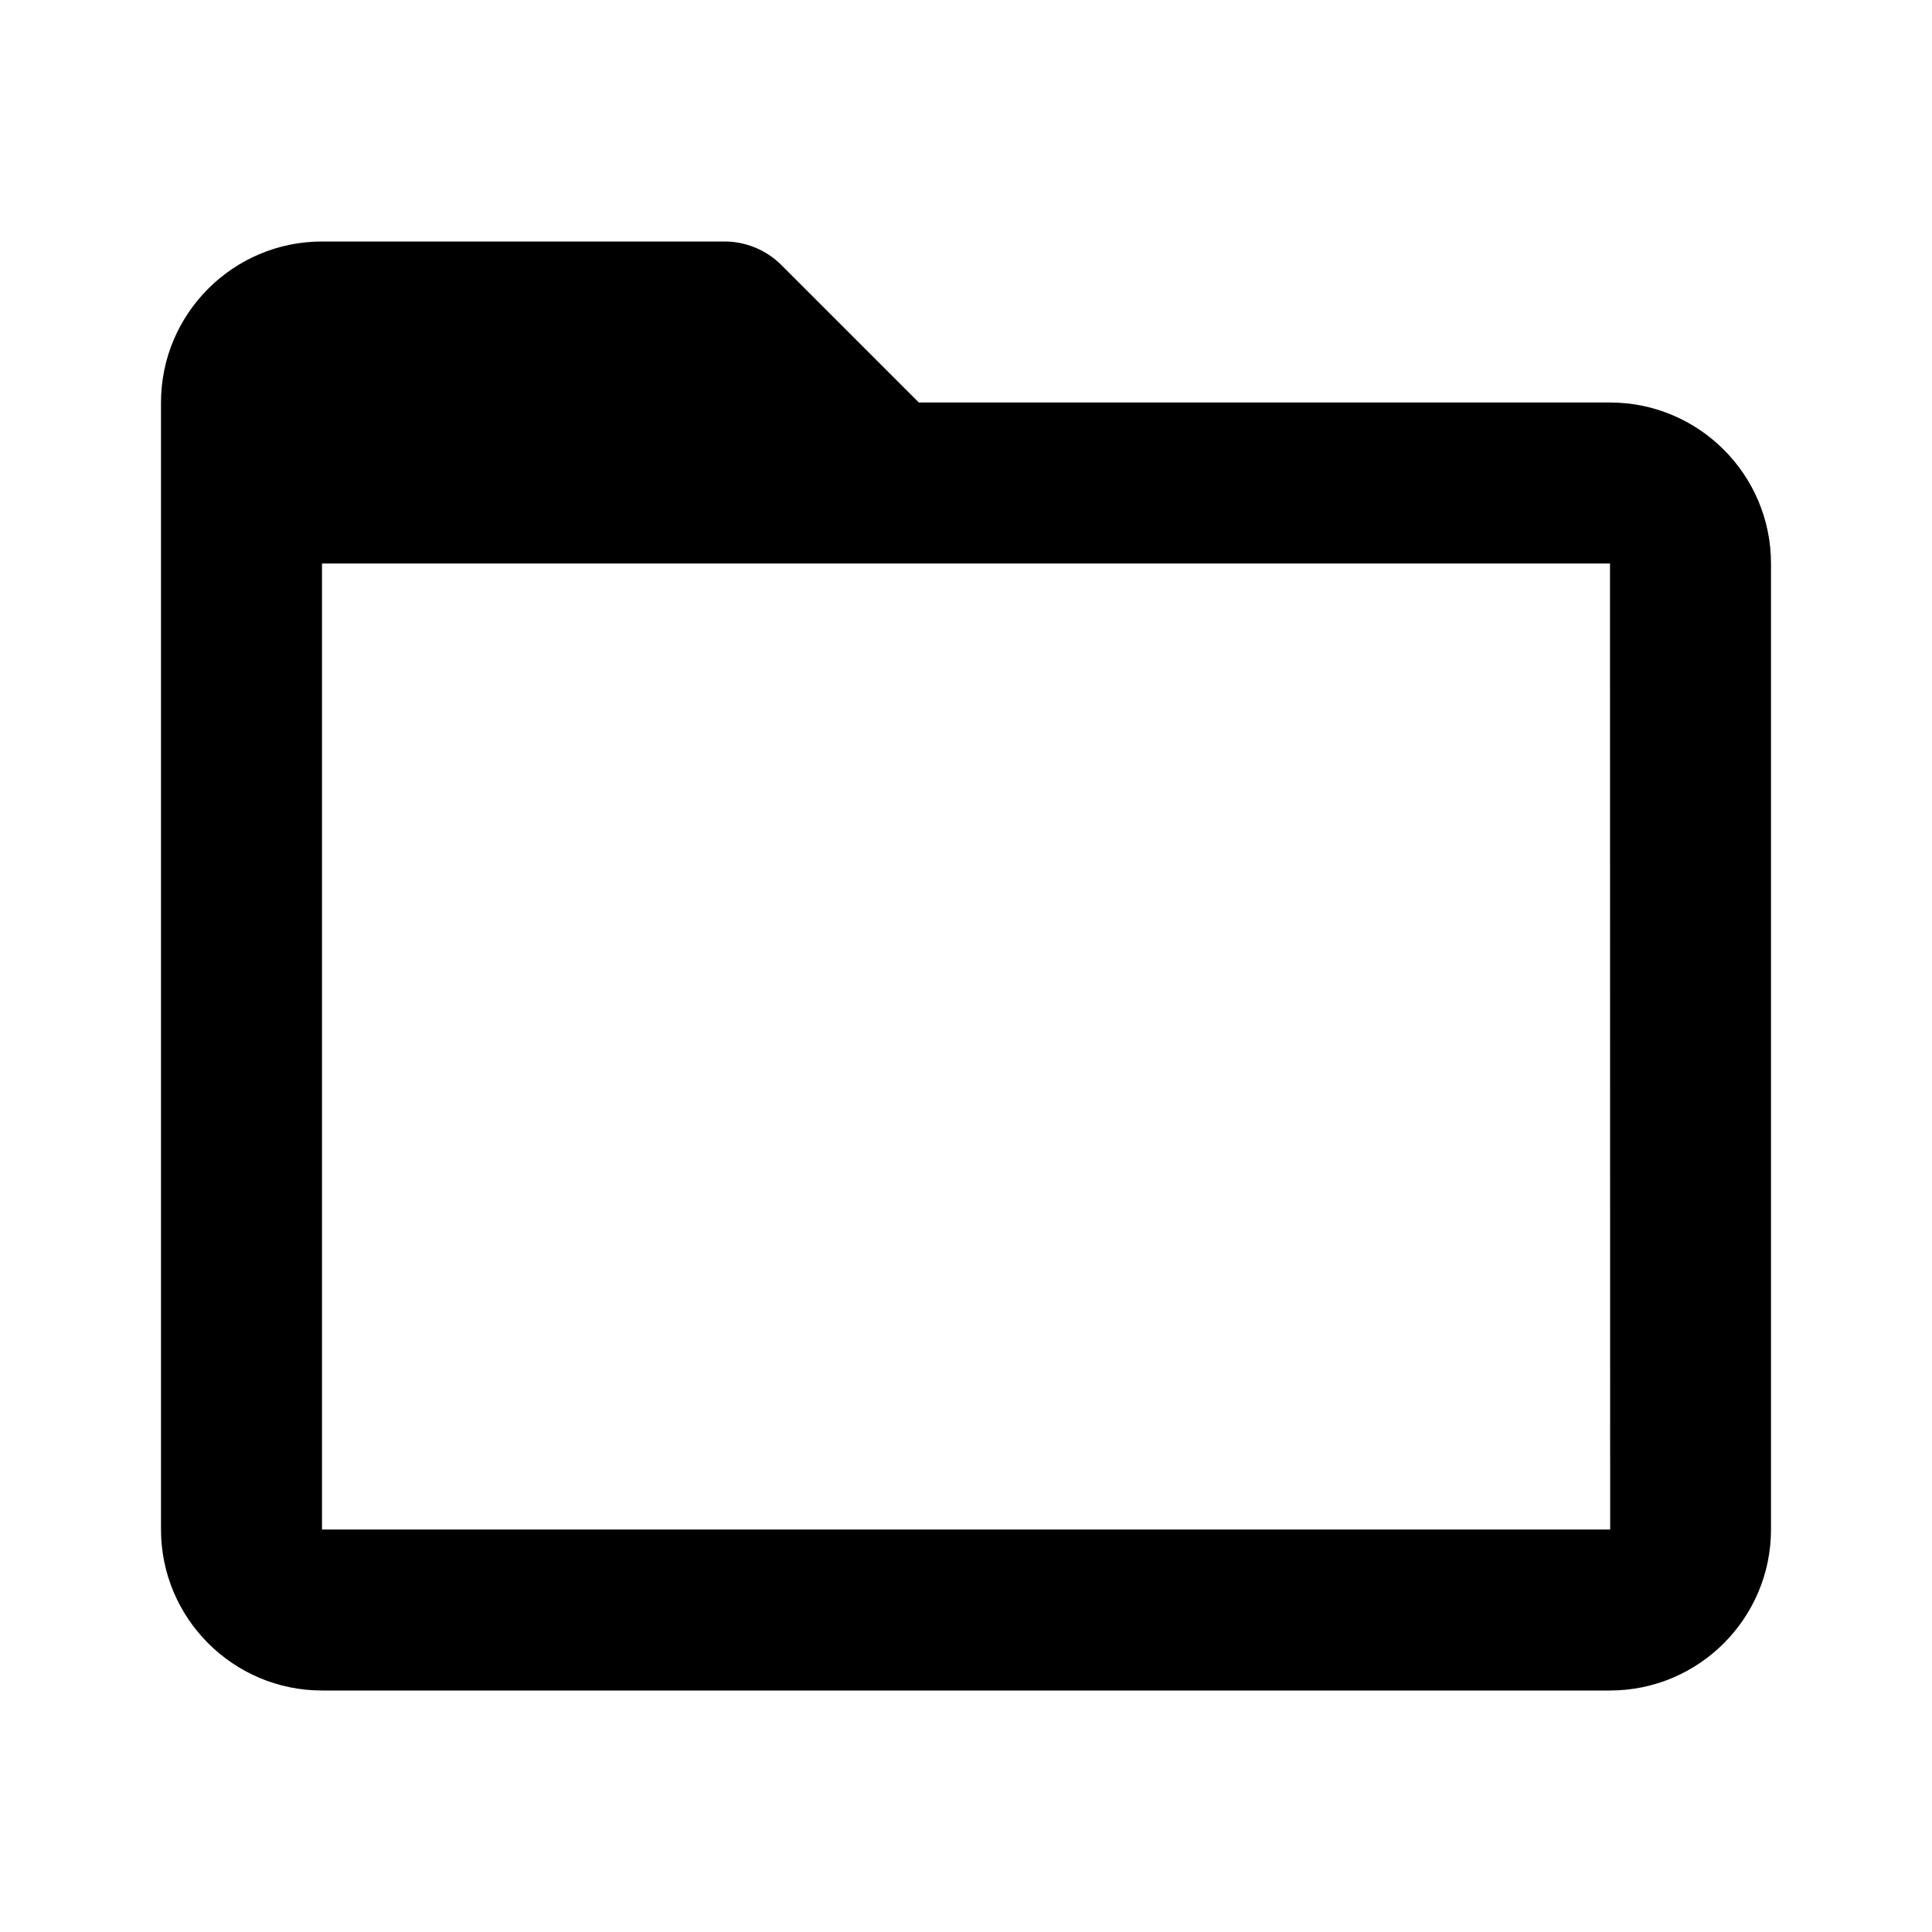
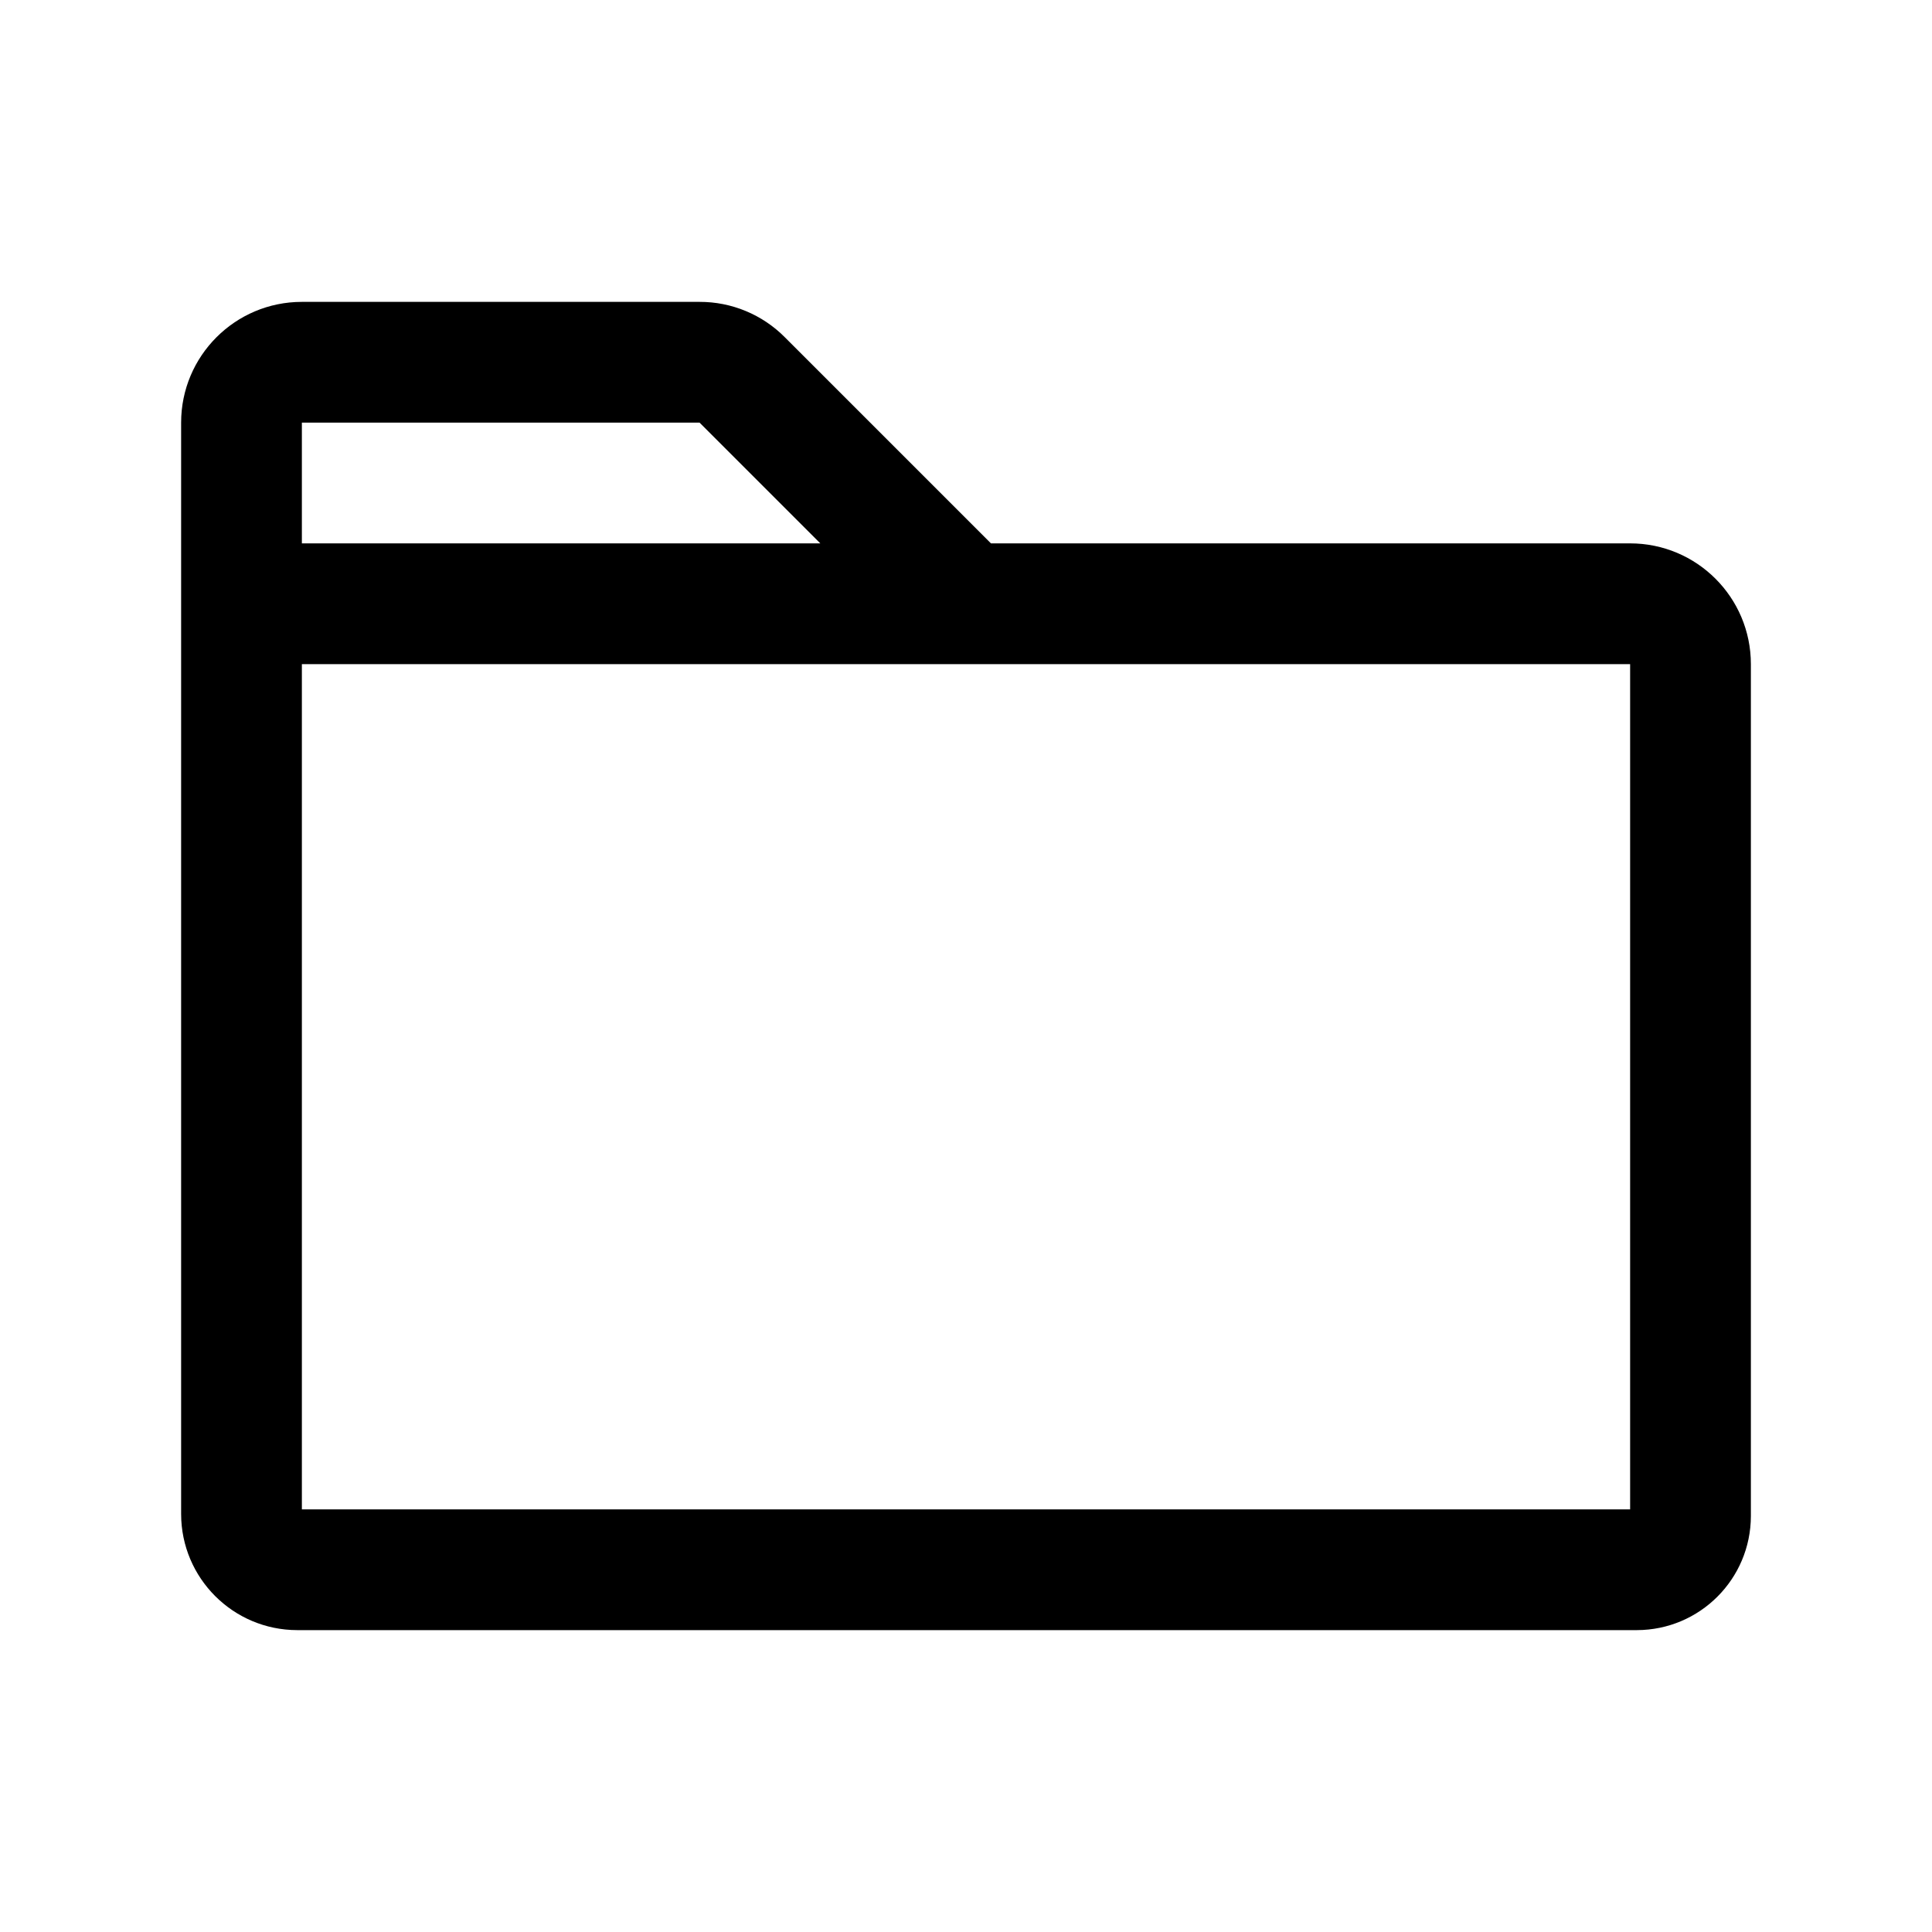
- <svg xmlns="http://www.w3.org/2000/svg" width="24" height="24" viewBox="0 0 24 24">
-   <path d="M20 5h-8.586L9.707 3.293A.997.997 0 0 0 9 3H4c-1.103 0-2 .897-2 2v14c0 1.103.897 2 2 2h16c1.103 0 2-.897 2-2V7c0-1.103-.897-2-2-2zM4 19V7h16l.002 12H4z" />
+ <svg xmlns="http://www.w3.org/2000/svg" width="24" height="24">
+   <path d="M20.25 6.75h-7.94L9.75 4.19a1.487 1.487 0 0 0-1.06-.44H3.75a1.5 1.5 0 0 0-1.5 1.5v13.558a1.444 1.444 0 0 0 1.442 1.442h16.641a1.419 1.419 0 0 0 1.417-1.417V8.25a1.5 1.5 0 0 0-1.5-1.5Zm-16.5-1.5h4.94l1.5 1.5H3.75v-1.5Zm16.5 13.5H3.75V8.25h16.5v10.5Z" />
</svg>
